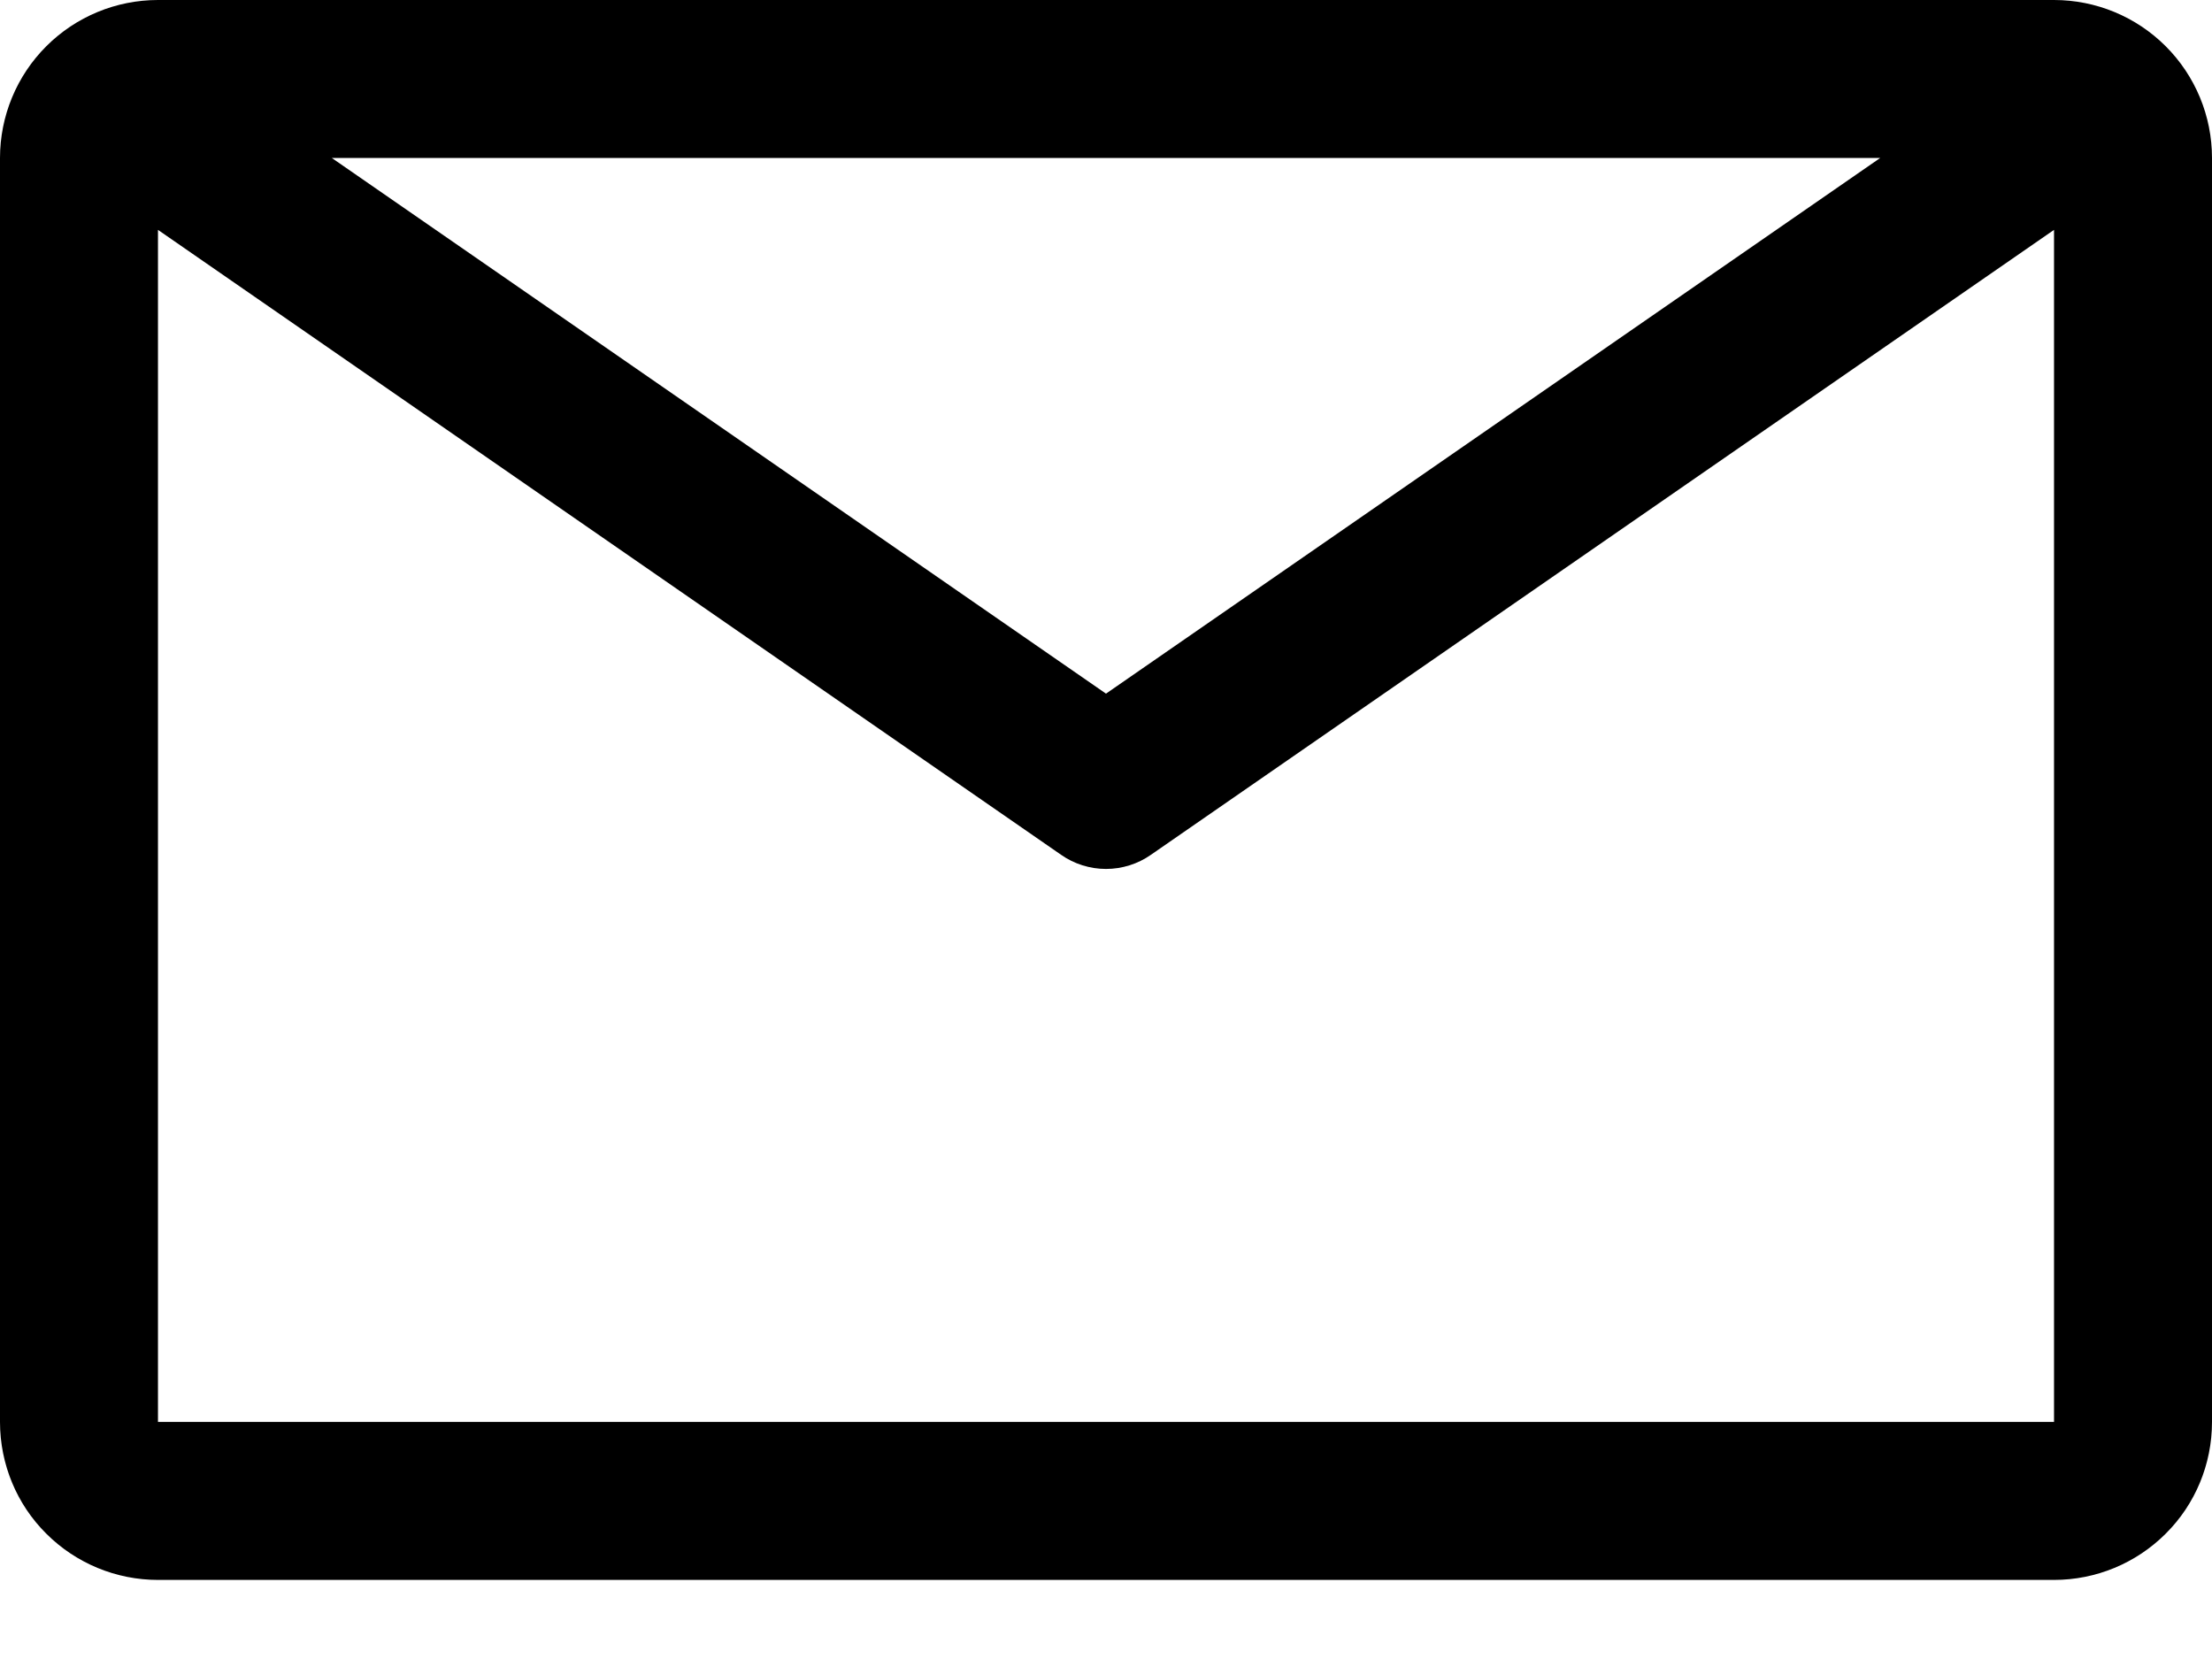
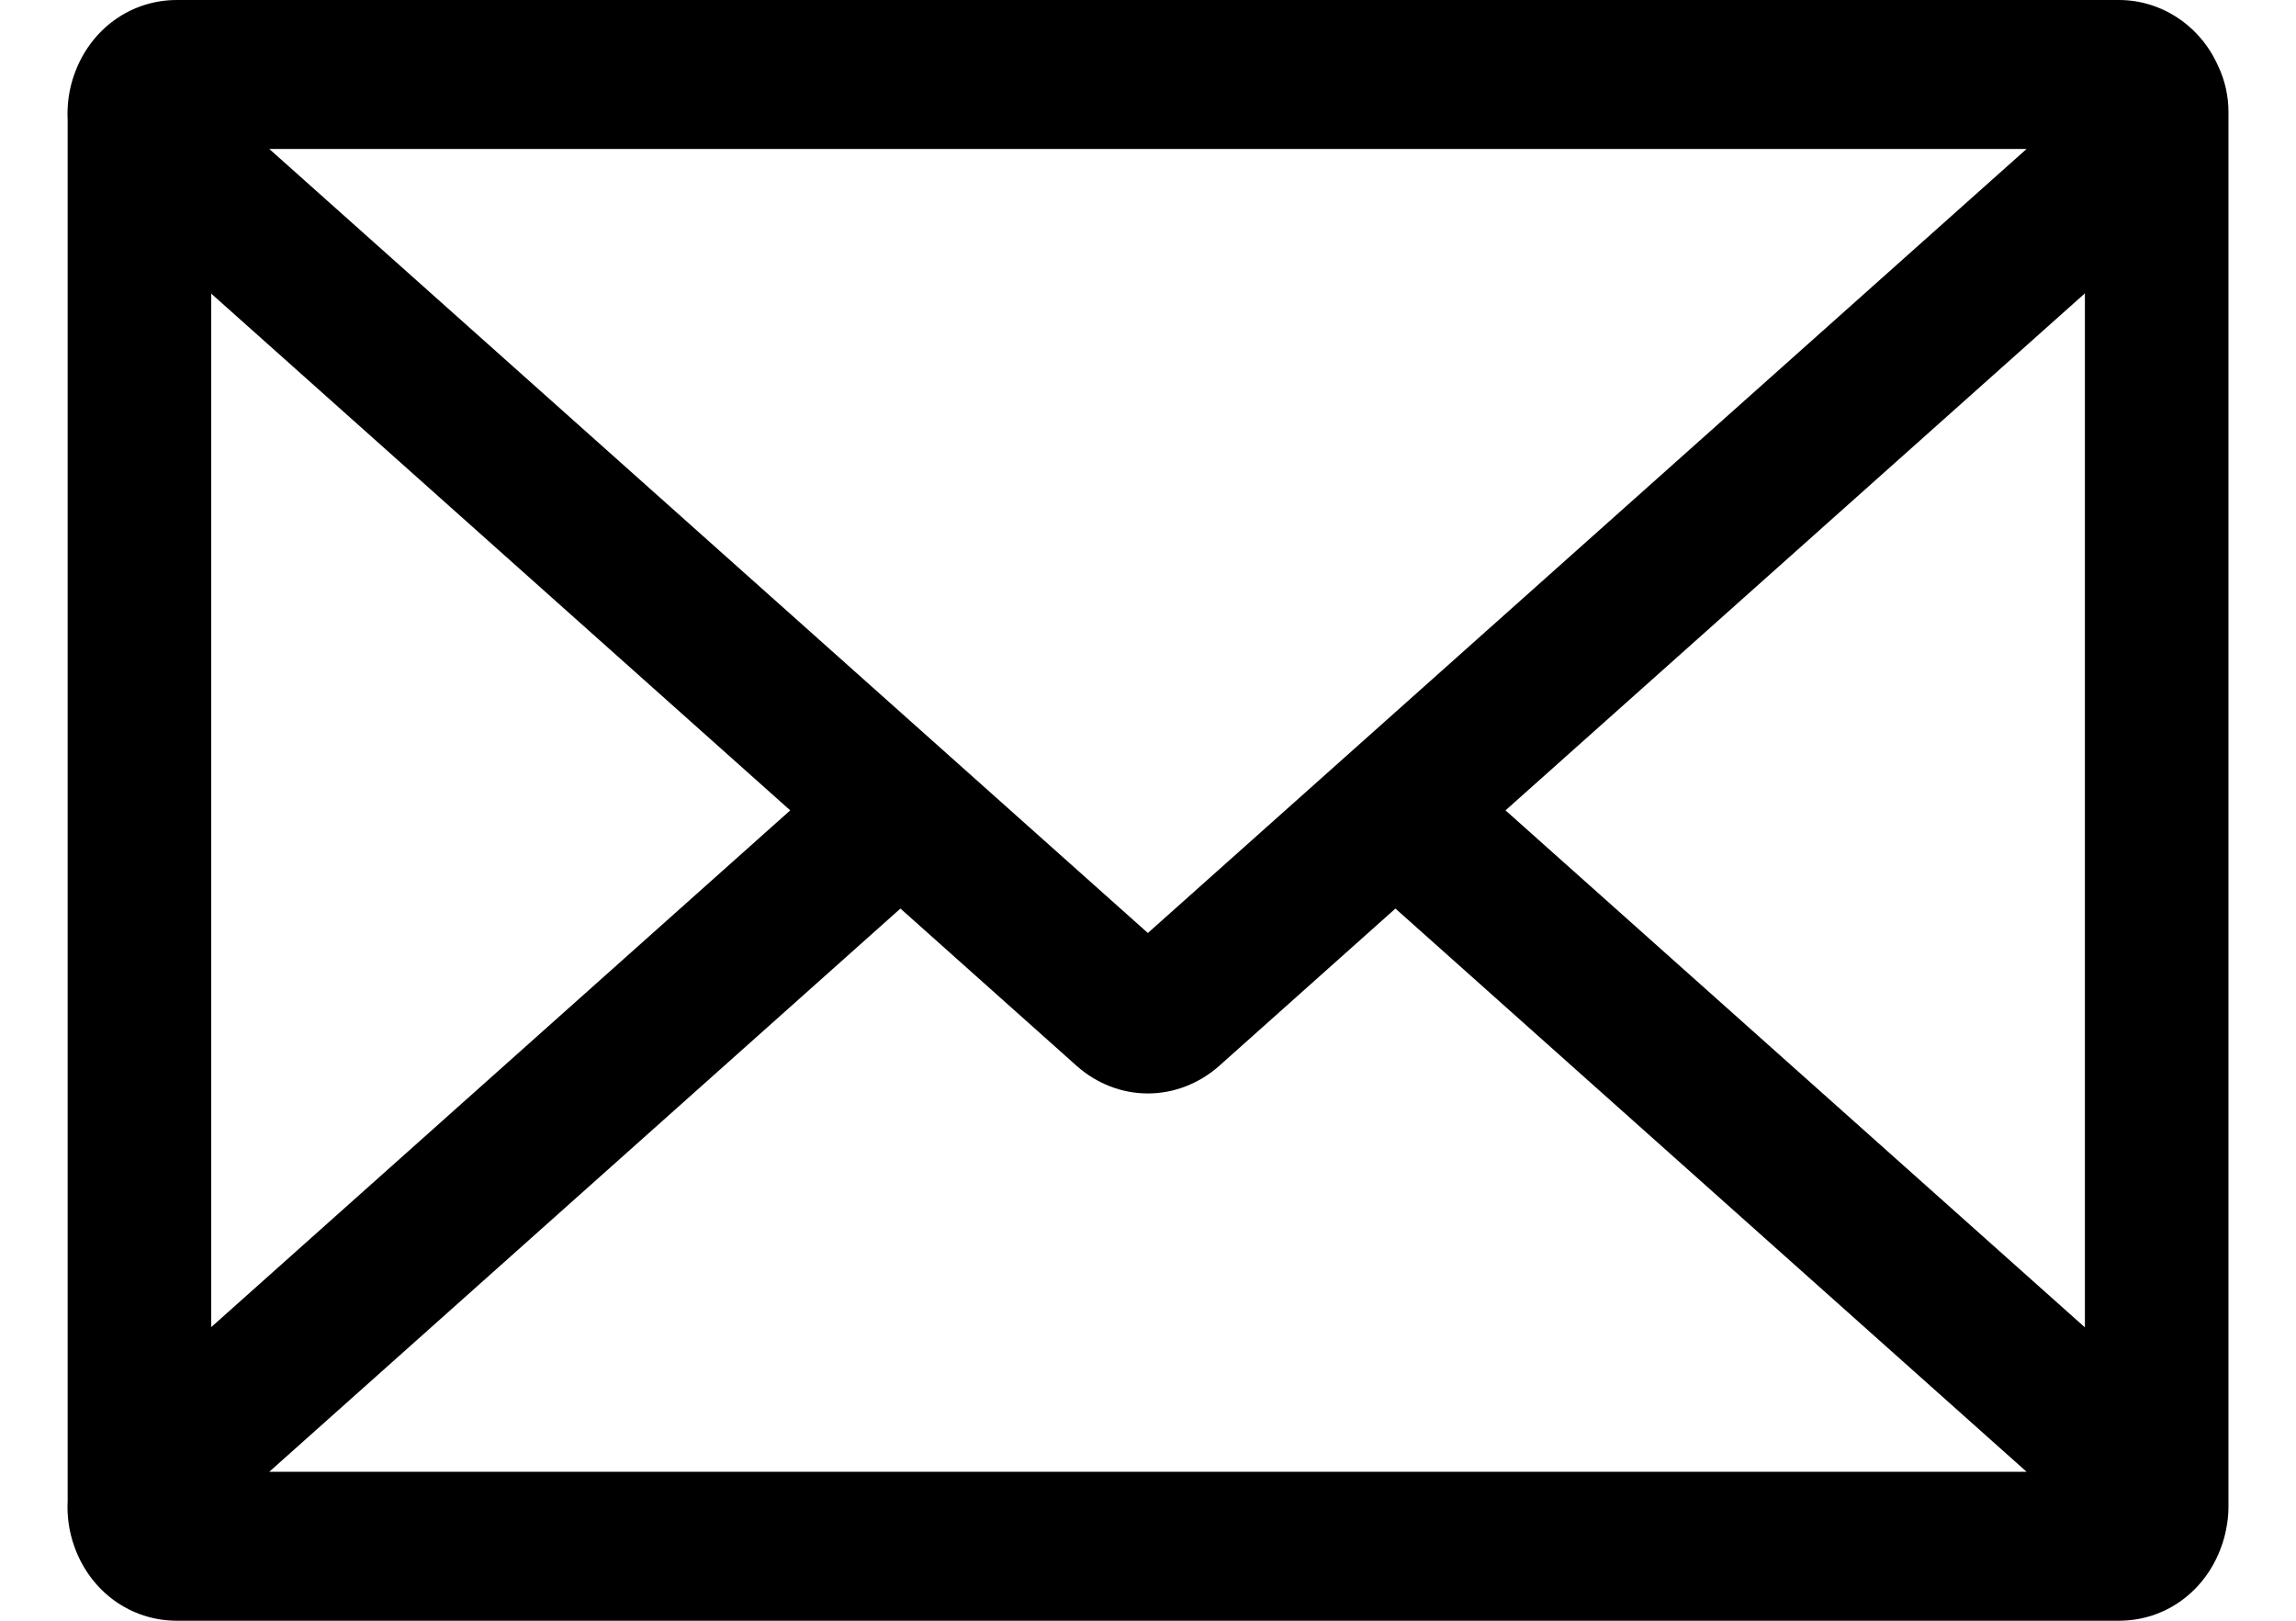
- <svg xmlns="http://www.w3.org/2000/svg" width="12" height="9" viewBox="0 0 12 9" fill="none">
-   <path d="M11.143 0H0.857C0.63 0 0.412 0.09 0.251 0.251C0.09 0.412 0 0.63 0 0.857V7.714C0 7.942 0.09 8.16 0.251 8.32C0.412 8.481 0.63 8.571 0.857 8.571H11.143C11.37 8.571 11.588 8.481 11.749 8.32C11.91 8.16 12 7.942 12 7.714V0.857C12 0.63 11.91 0.412 11.749 0.251C11.588 0.09 11.37 0 11.143 0ZM10.2 0.857L6 3.763L1.8 0.857H10.2ZM0.857 7.714V1.247L5.756 4.637C5.827 4.687 5.913 4.714 6 4.714C6.087 4.714 6.173 4.687 6.244 4.637L11.143 1.247V7.714H0.857Z" fill="currentColor" />
+ <svg xmlns="http://www.w3.org/2000/svg" width="17" height="12" viewBox="0 0 17 12" fill="none">
+   <path fill-rule="evenodd" clip-rule="evenodd" d="M15.689 0C16.005 0 16.293 0.192 16.424 0.49C16.474 0.594 16.5 0.712 16.5 0.83V11.156C16.5 11.213 16.494 11.27 16.482 11.326C16.474 11.369 16.462 11.411 16.447 11.452C16.328 11.785 16.031 12 15.689 12H1.31C0.968 12 0.67 11.785 0.551 11.452C0.511 11.341 0.495 11.226 0.501 11.109V0.891C0.495 0.774 0.511 0.659 0.551 0.548C0.67 0.215 0.968 0 1.31 0H15.689ZM8.499 6.908L15.005 1.103H1.994L8.499 6.908ZM5.851 6L1.564 9.826V2.174L5.851 6ZM6.667 6.727L7.972 7.892C8.119 8.023 8.306 8.096 8.499 8.096C8.692 8.096 8.879 8.023 9.027 7.892L10.332 6.727L15.005 10.897H1.994L6.667 6.727ZM15.437 9.828L11.147 6L15.437 2.172V9.828Z" fill="currentColor" />
</svg>
